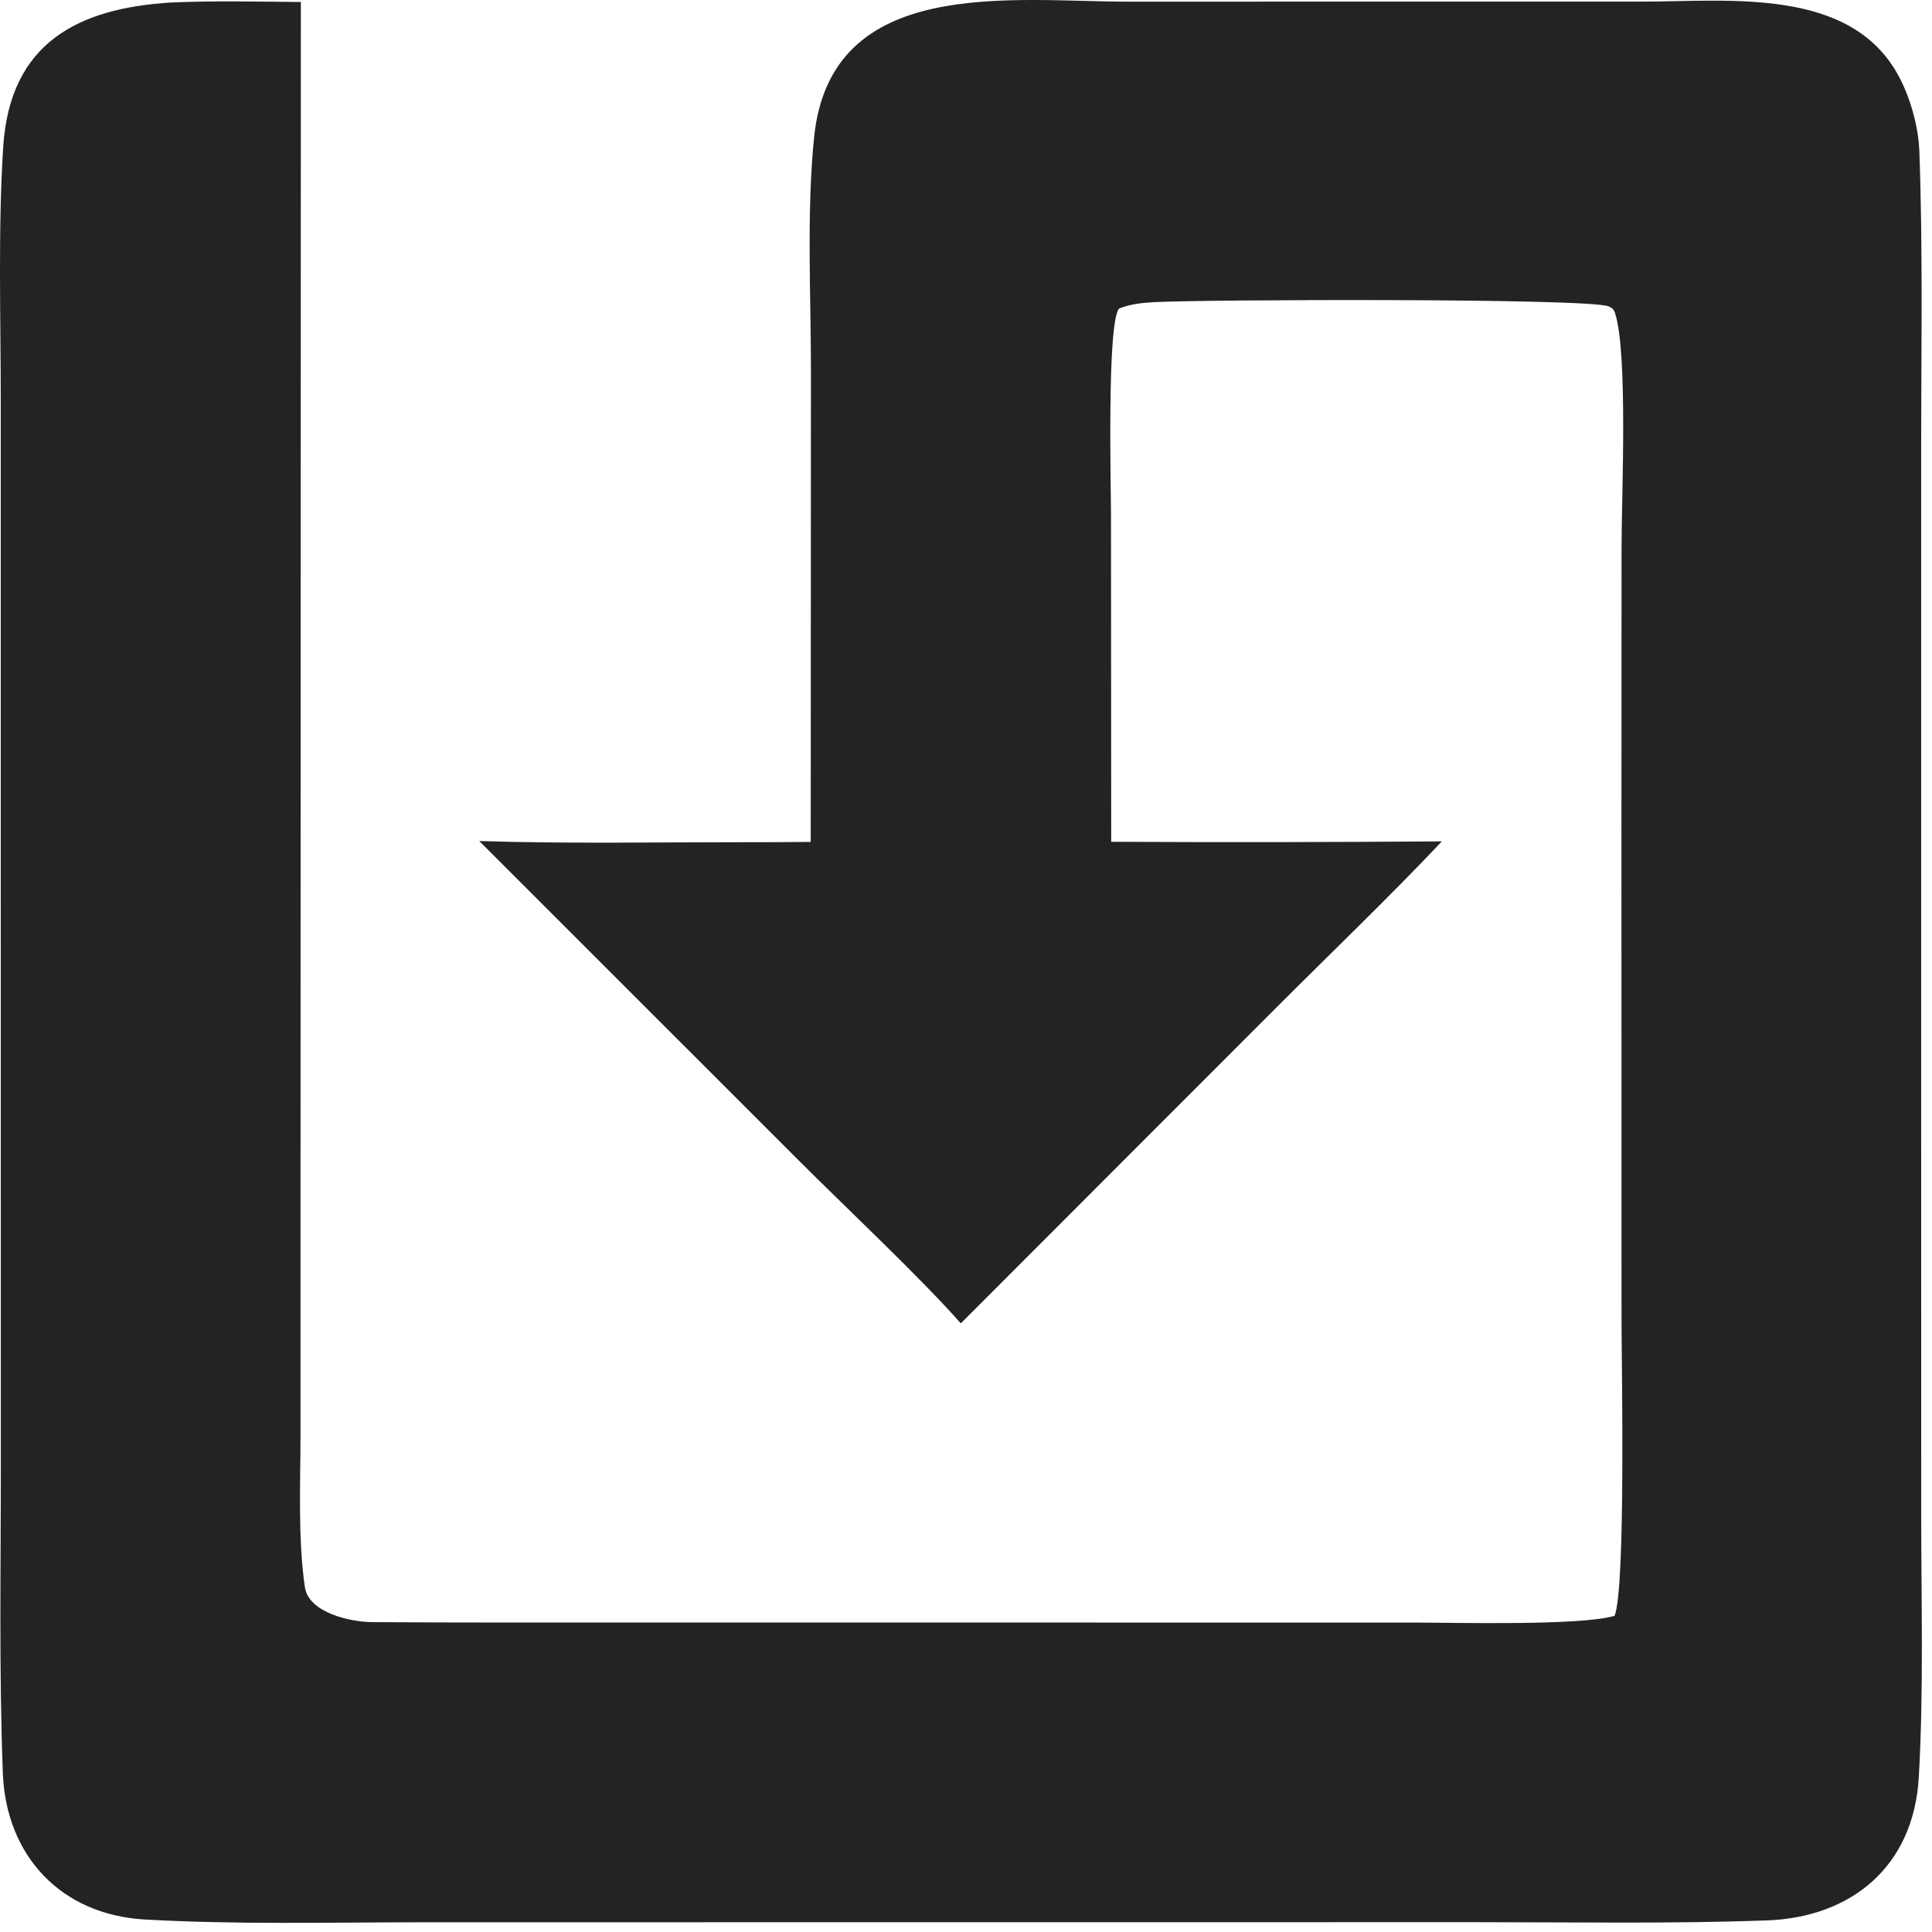
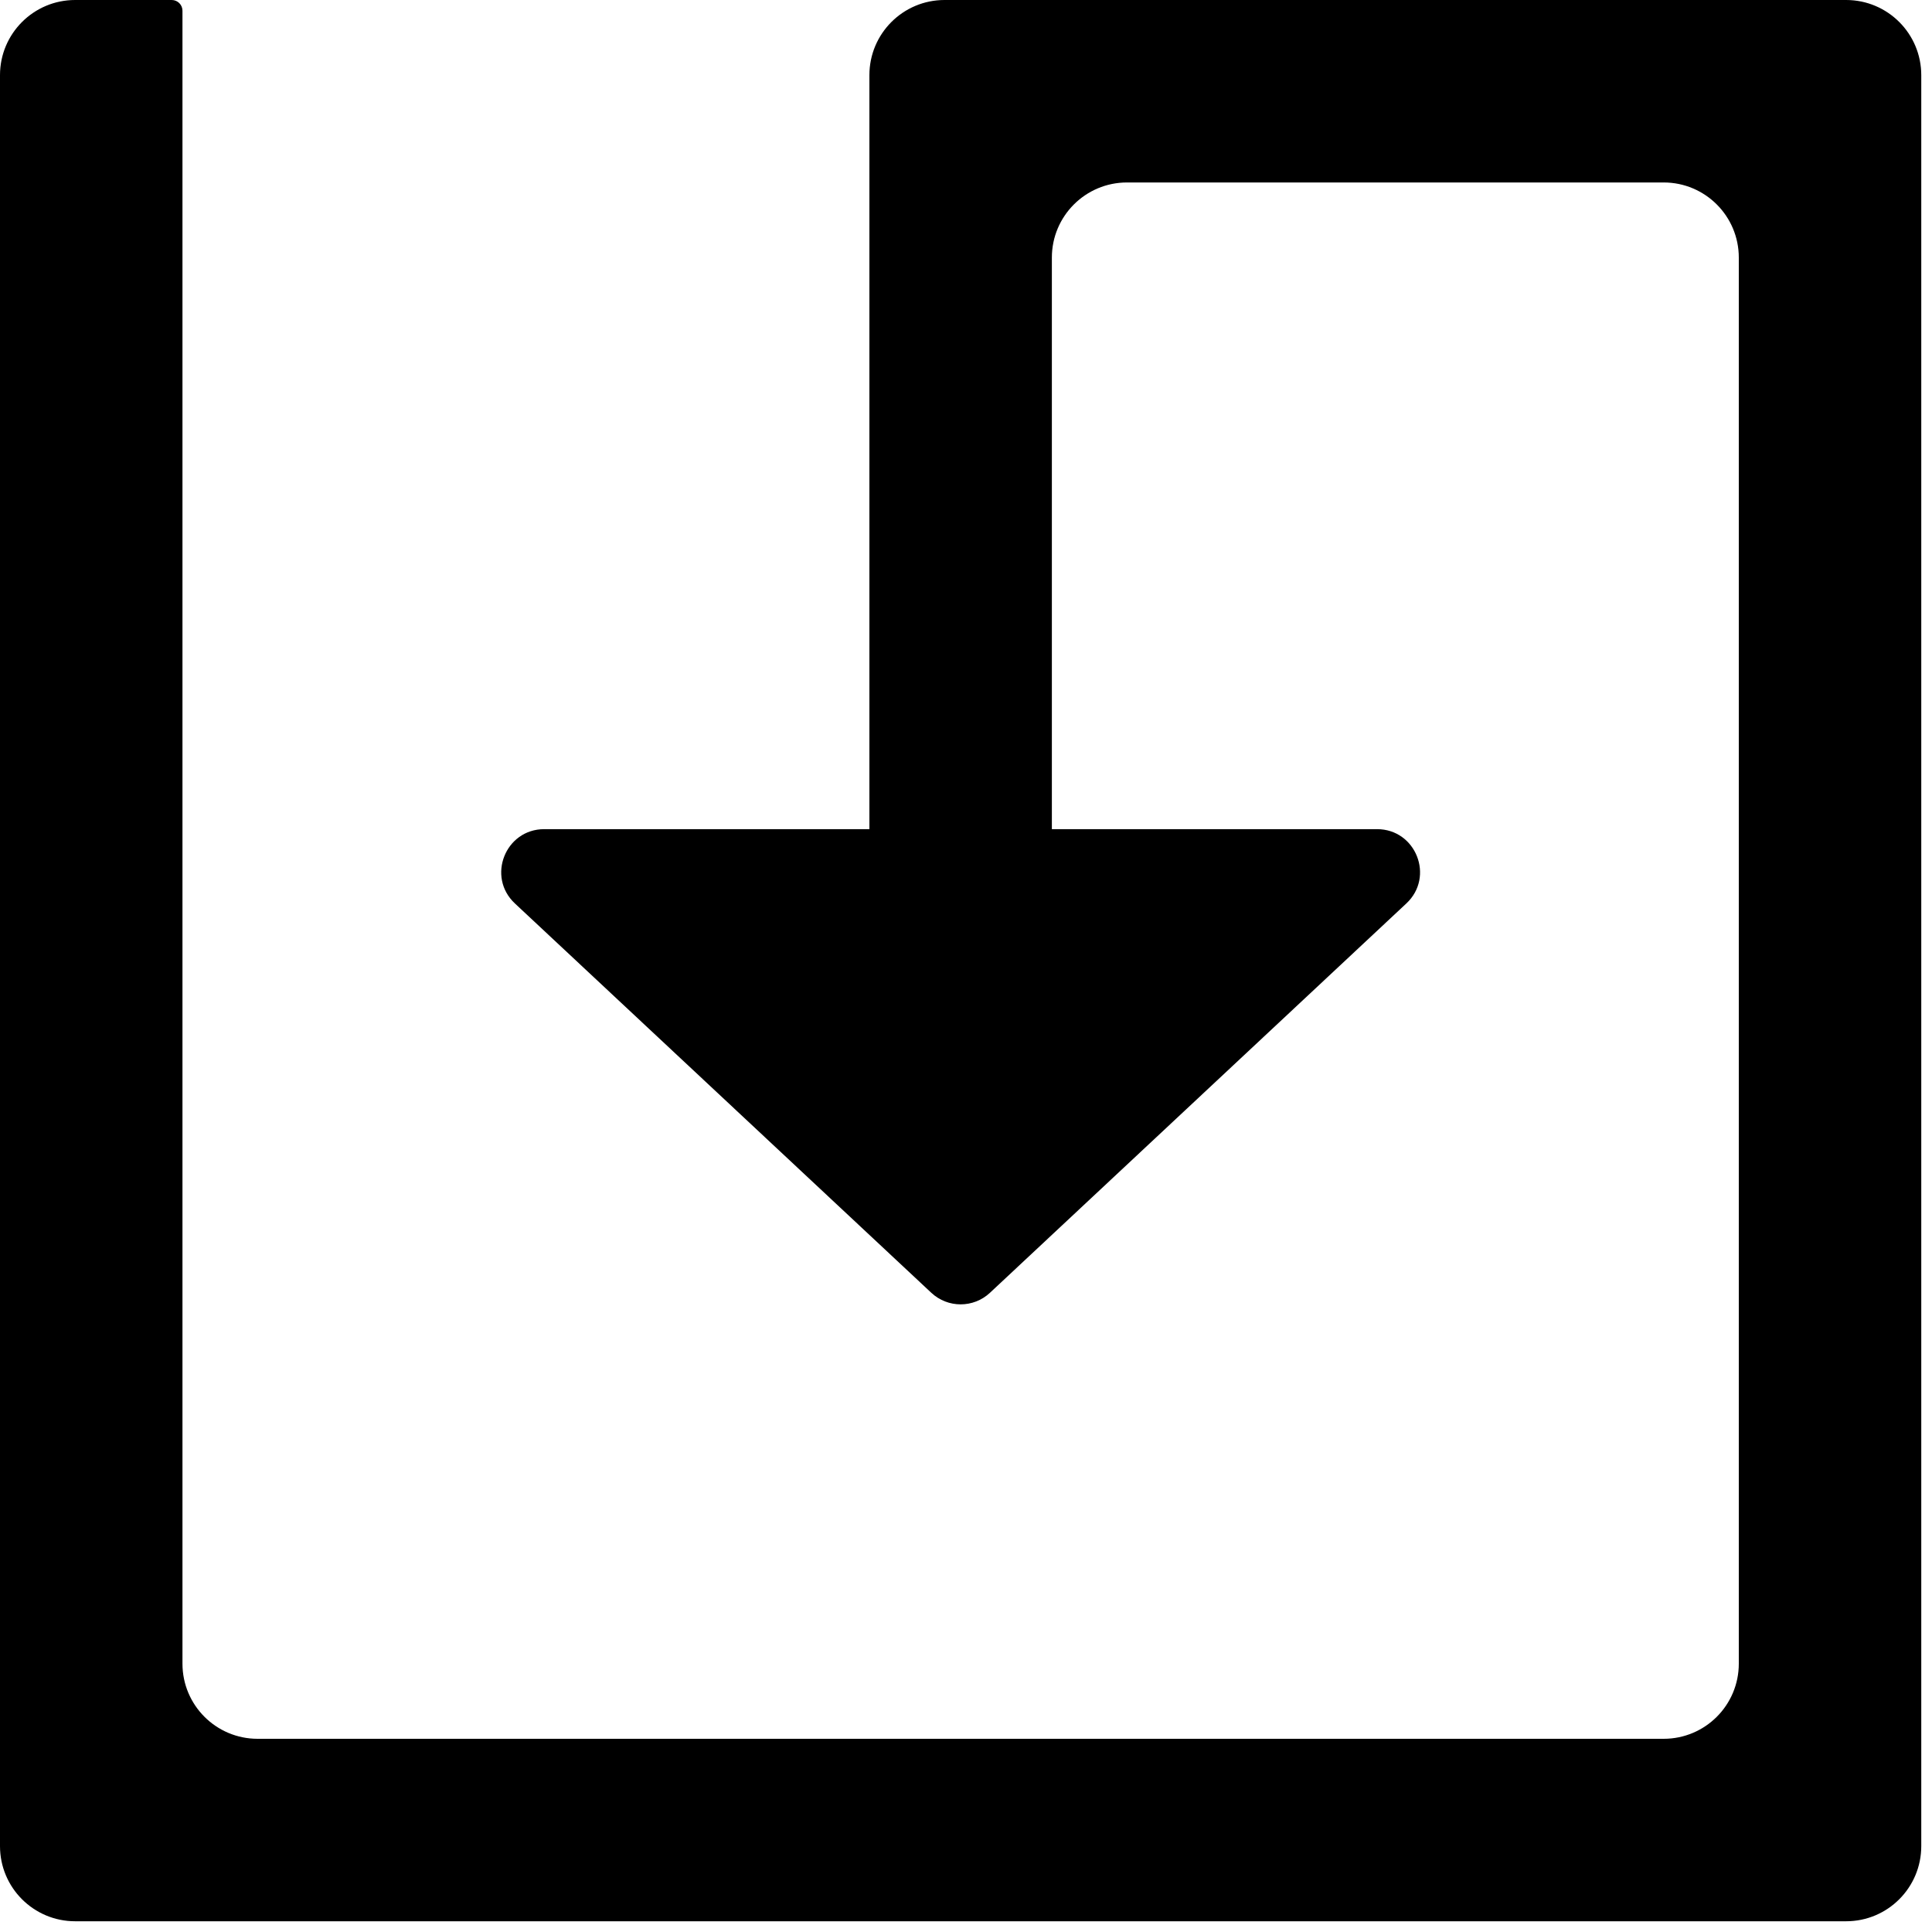
<svg xmlns="http://www.w3.org/2000/svg" width="180" height="180" viewBox="0 0 180 180" fill="none">
-   <path d="M15.989 0.231C19.918 0.058 24.076 0.155 28.03 0.186L27.999 108.216L27.999 133.402C27.999 138.095 27.741 143.241 28.401 147.851C28.748 150.278 32.686 151.115 34.664 151.129C42.623 151.185 50.581 151.163 58.54 151.164L104.646 151.169L131.573 151.169C135.582 151.169 147.171 151.489 150.424 150.544C151.481 148.004 151.076 126.937 151.074 122.876L151.066 79.12L151.076 50.997C151.079 46.169 151.689 32.763 150.449 29.108C150.346 28.807 150.156 28.656 149.861 28.542C147.846 27.761 111.962 27.905 107.551 28.149C106.418 28.212 105.319 28.322 104.258 28.749C103.121 30.141 103.507 45.235 103.509 48.156L103.528 78.428C113.797 78.48 124.067 78.467 134.336 78.389C129.539 83.476 123.867 88.916 118.886 93.899L89.516 123.296C85.958 119.232 78.599 112.299 74.569 108.268L44.653 78.357C52.718 78.619 61.529 78.463 69.651 78.465C71.6 78.479 73.582 78.45 75.534 78.439L75.553 34.374C75.546 27.337 75.144 19.726 75.849 12.788C77.388 -2.361 94.31 0.159 105.071 0.154L131.338 0.148L152.884 0.151C161.081 0.154 172.519 -1.29 176.974 7.233C178.009 9.213 178.741 11.851 178.821 14.091C179.154 23.225 178.994 32.422 178.989 41.568V93.959L178.994 140.972C178.994 149.144 179.234 157.492 178.769 165.584C178.294 173.85 172.549 178.64 164.574 178.924C155.616 179.242 146.626 179.085 137.675 179.085L85.602 179.087L39.016 179.095C30.527 179.104 21.961 179.316 13.494 178.836C5.7 178.394 0.556 172.921 0.264 165.181C-0.097 155.633 0.079 146.043 0.078 136.484L0.07 82.48L0.07 37.314C0.071 29.523 -0.193 21.463 0.297 13.708C0.915 3.951 7.322 0.747 15.989 0.231Z" fill="#232323" />
+   <path d="M16 0C16.552 0 17 0.448 17 1V155C17 158.866 20.134 162 24 162H155C158.866 162 162 158.866 162 155V24C162 20.134 158.866 17 155 17H105C101.134 17 98 20.134 98 24V92C98 92.552 97.552 93 97 93H82C81.448 93 81 92.552 81 92V7C81 3.134 84.134 0 88 0H172C175.866 0 179 3.134 179 7V172C179 175.866 175.866 179 172 179H7C3.134 179 0 175.866 0 172V7C0 3.134 3.134 0 7 0H16Z" fill="black" />
+   <path d="M92.232 120.446C90.694 121.883 88.306 121.883 86.768 120.446L47.972 84.172C45.322 81.694 47.076 77.25 50.704 77.25L128.296 77.25C131.924 77.25 133.678 81.694 131.027 84.172L92.232 120.446Z" fill="black" />
</svg>
